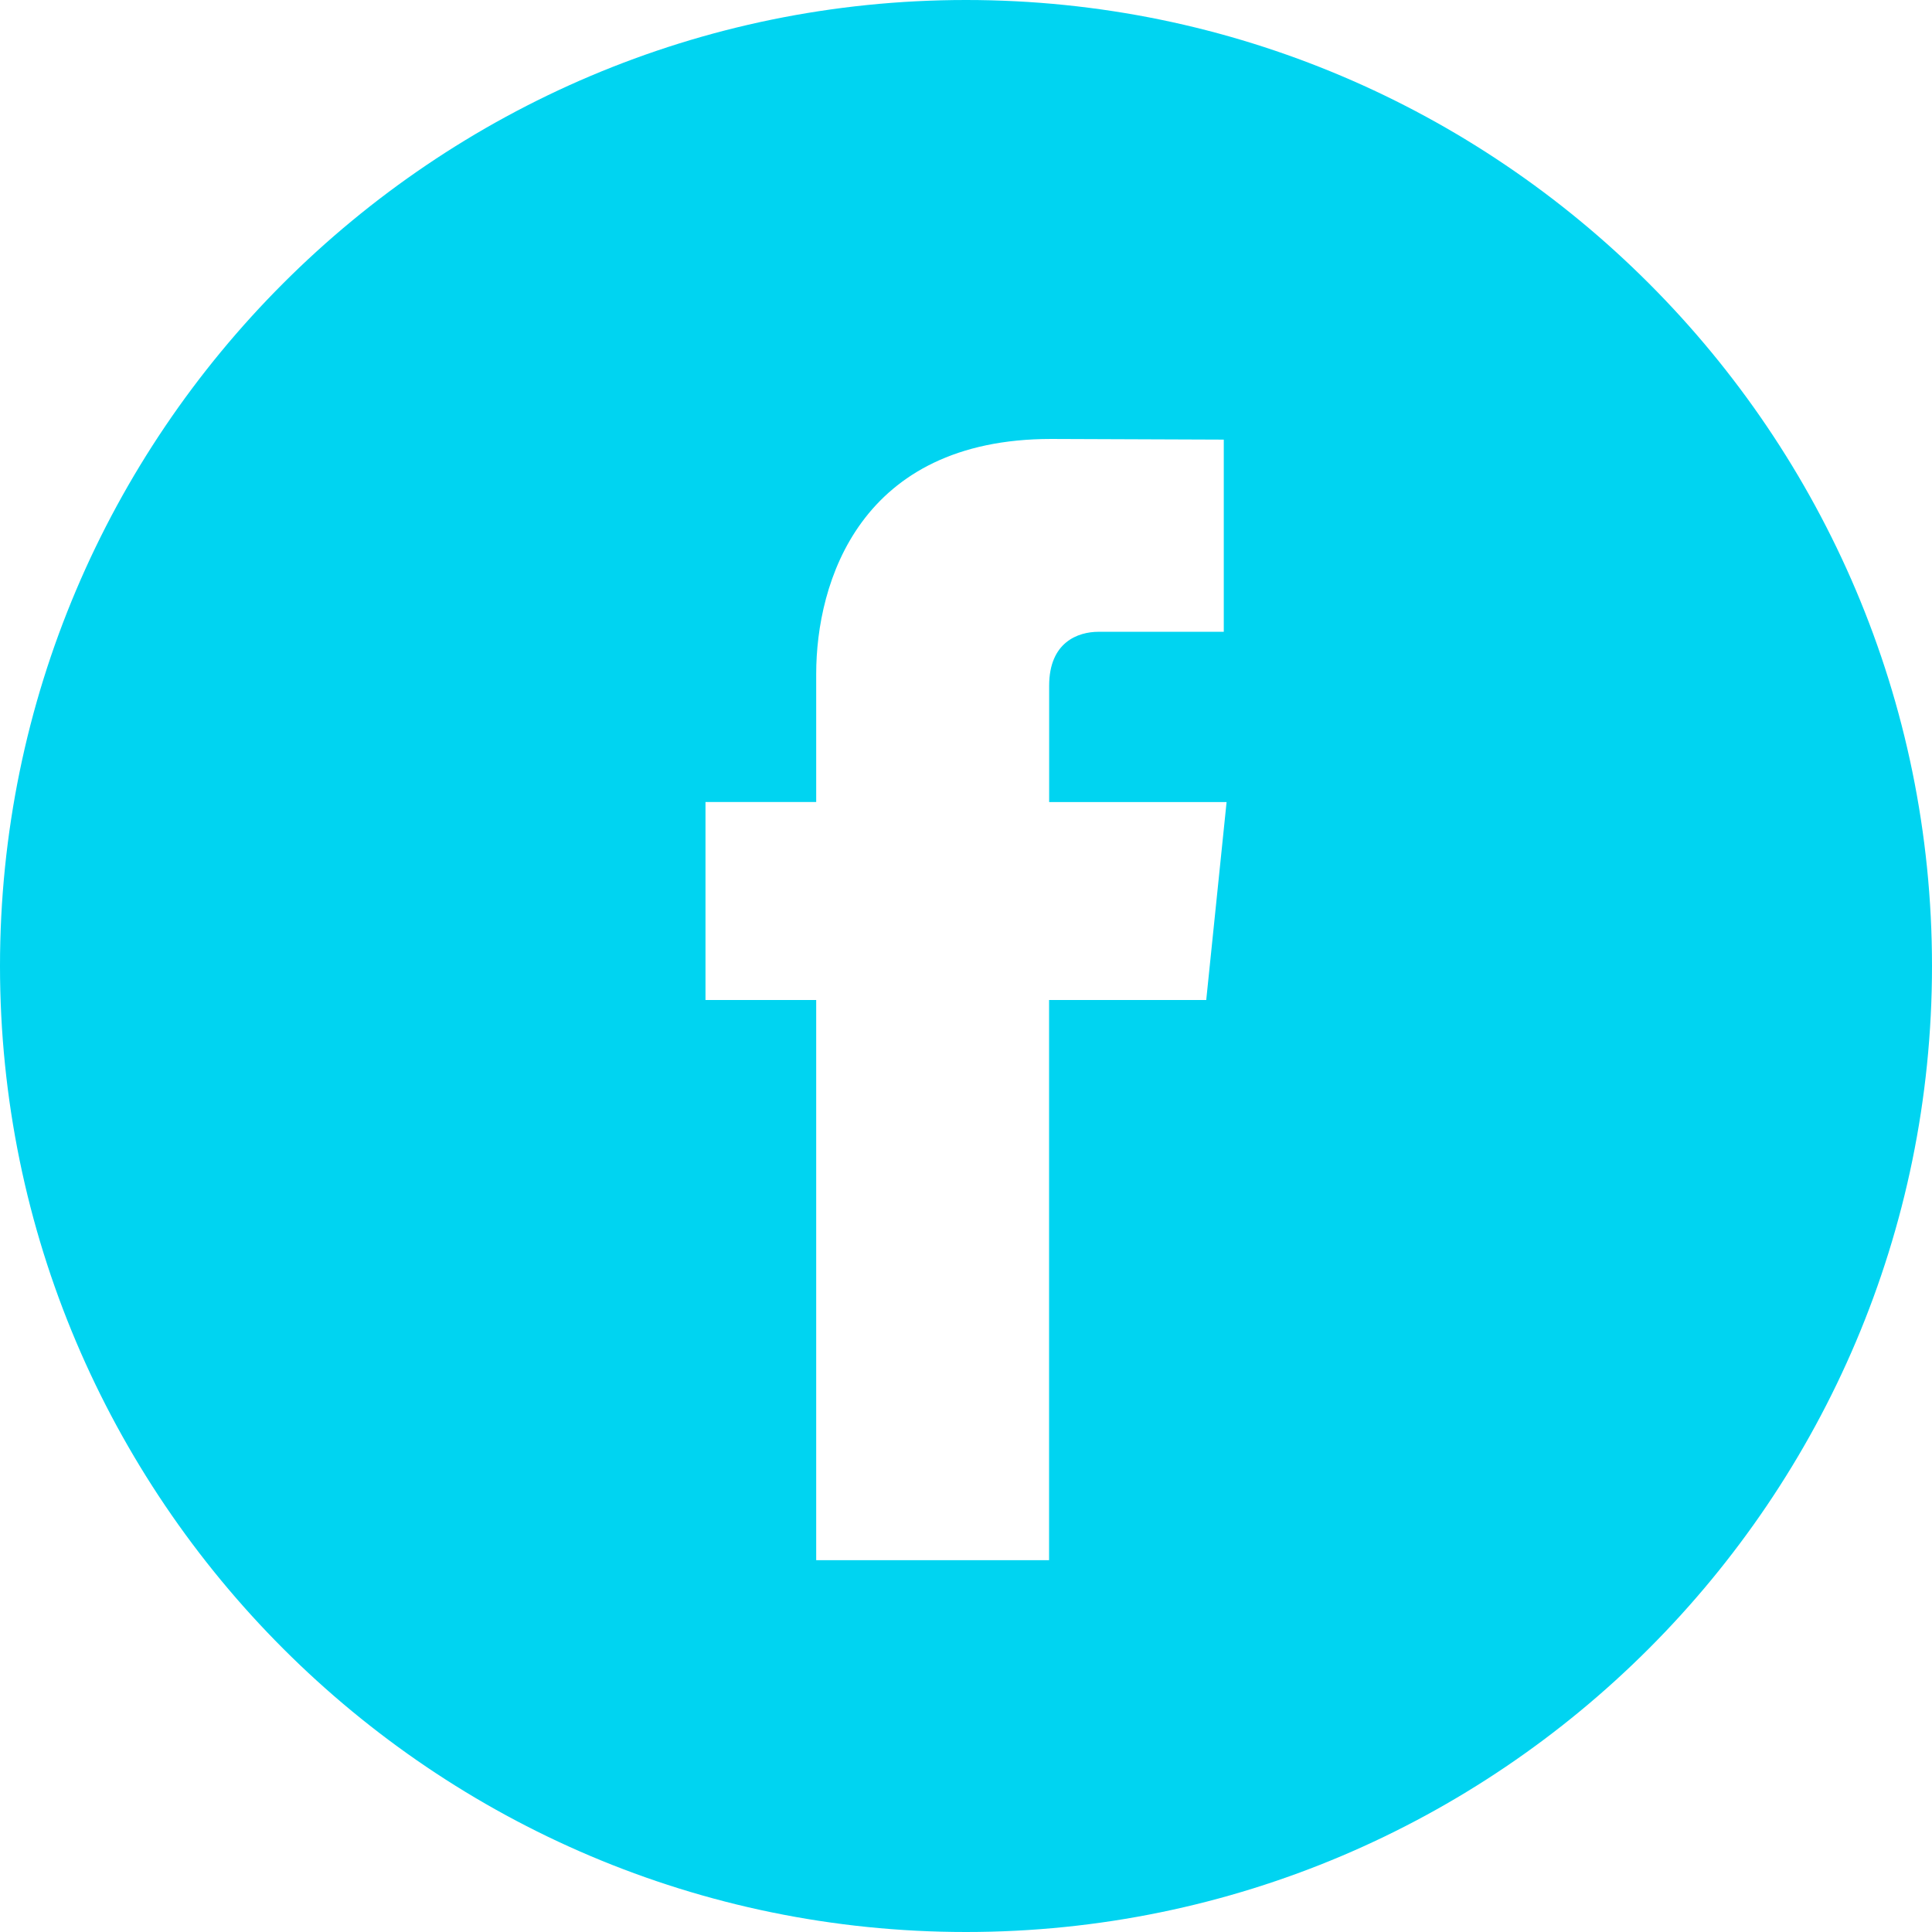
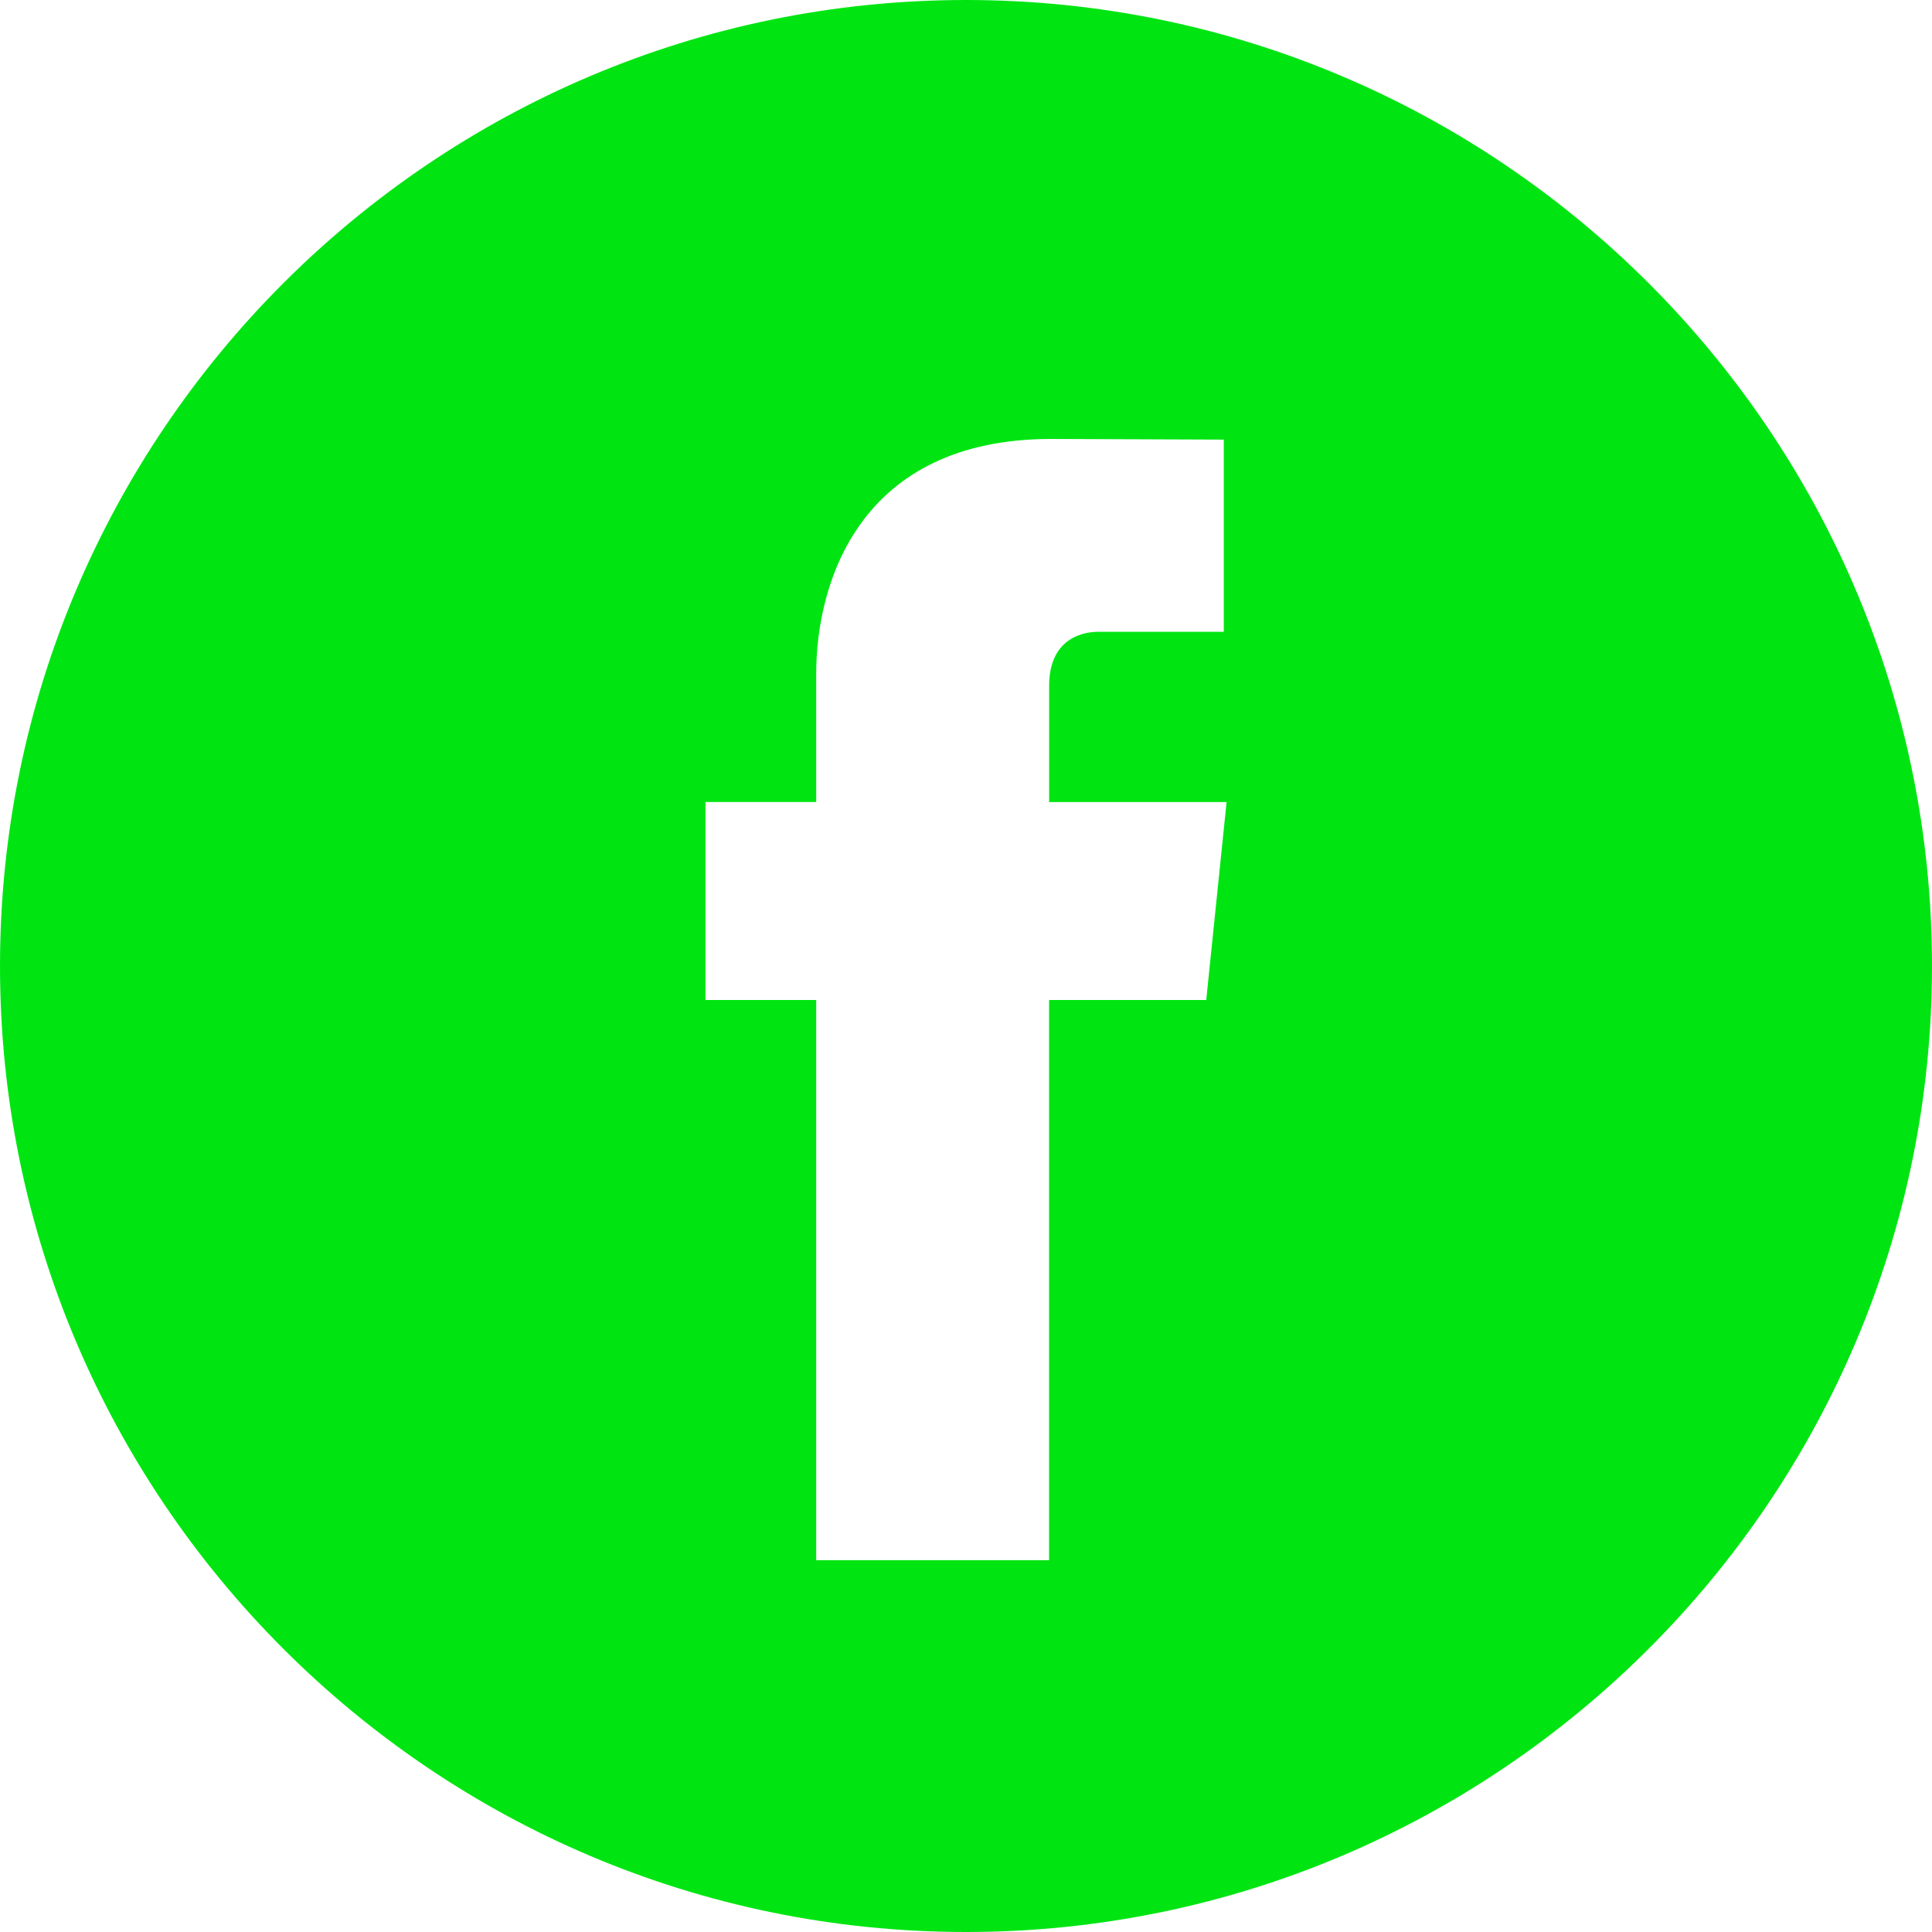
<svg xmlns="http://www.w3.org/2000/svg" version="1.1" id="Capa_1" x="0px" y="0px" width="512px" height="512px" viewBox="0 0 49.652 49.652" style="enable-background:new 0 0 49.652 49.652;" xml:space="preserve">
  <g>
    <g>
-       <path d="M24.826,0C11.137,0,0,11.137,0,24.826c0,13.688,11.137,24.826,24.826,24.826c13.688,0,24.826-11.138,24.826-24.826    C49.652,11.137,38.516,0,24.826,0z M31,25.7h-4.039c0,6.453,0,14.396,0,14.396h-5.985c0,0,0-7.866,0-14.396h-2.845v-5.088h2.845    v-3.291c0-2.357,1.12-6.04,6.04-6.04l4.435,0.017v4.939c0,0-2.695,0-3.219,0c-0.524,0-1.269,0.262-1.269,1.386v2.99h4.56L31,25.7z    " fill="#00D4F1" />
+       <path d="M24.826,0C11.137,0,0,11.137,0,24.826c0,13.688,11.137,24.826,24.826,24.826c13.688,0,24.826-11.138,24.826-24.826    C49.652,11.137,38.516,0,24.826,0z M31,25.7h-4.039c0,6.453,0,14.396,0,14.396h-5.985c0,0,0-7.866,0-14.396h-2.845v-5.088h2.845    v-3.291c0-2.357,1.12-6.04,6.04-6.04l4.435,0.017v4.939c0,0-2.695,0-3.219,0c-0.524,0-1.269,0.262-1.269,1.386v2.99h4.56L31,25.7z    " fill="#00e512" />
    </g>
  </g>
  <g>
</g>
  <g>
</g>
  <g>
</g>
  <g>
</g>
  <g>
</g>
  <g>
</g>
  <g>
</g>
  <g>
</g>
  <g>
</g>
  <g>
</g>
  <g>
</g>
  <g>
</g>
  <g>
</g>
  <g>
</g>
  <g>
</g>
</svg>
